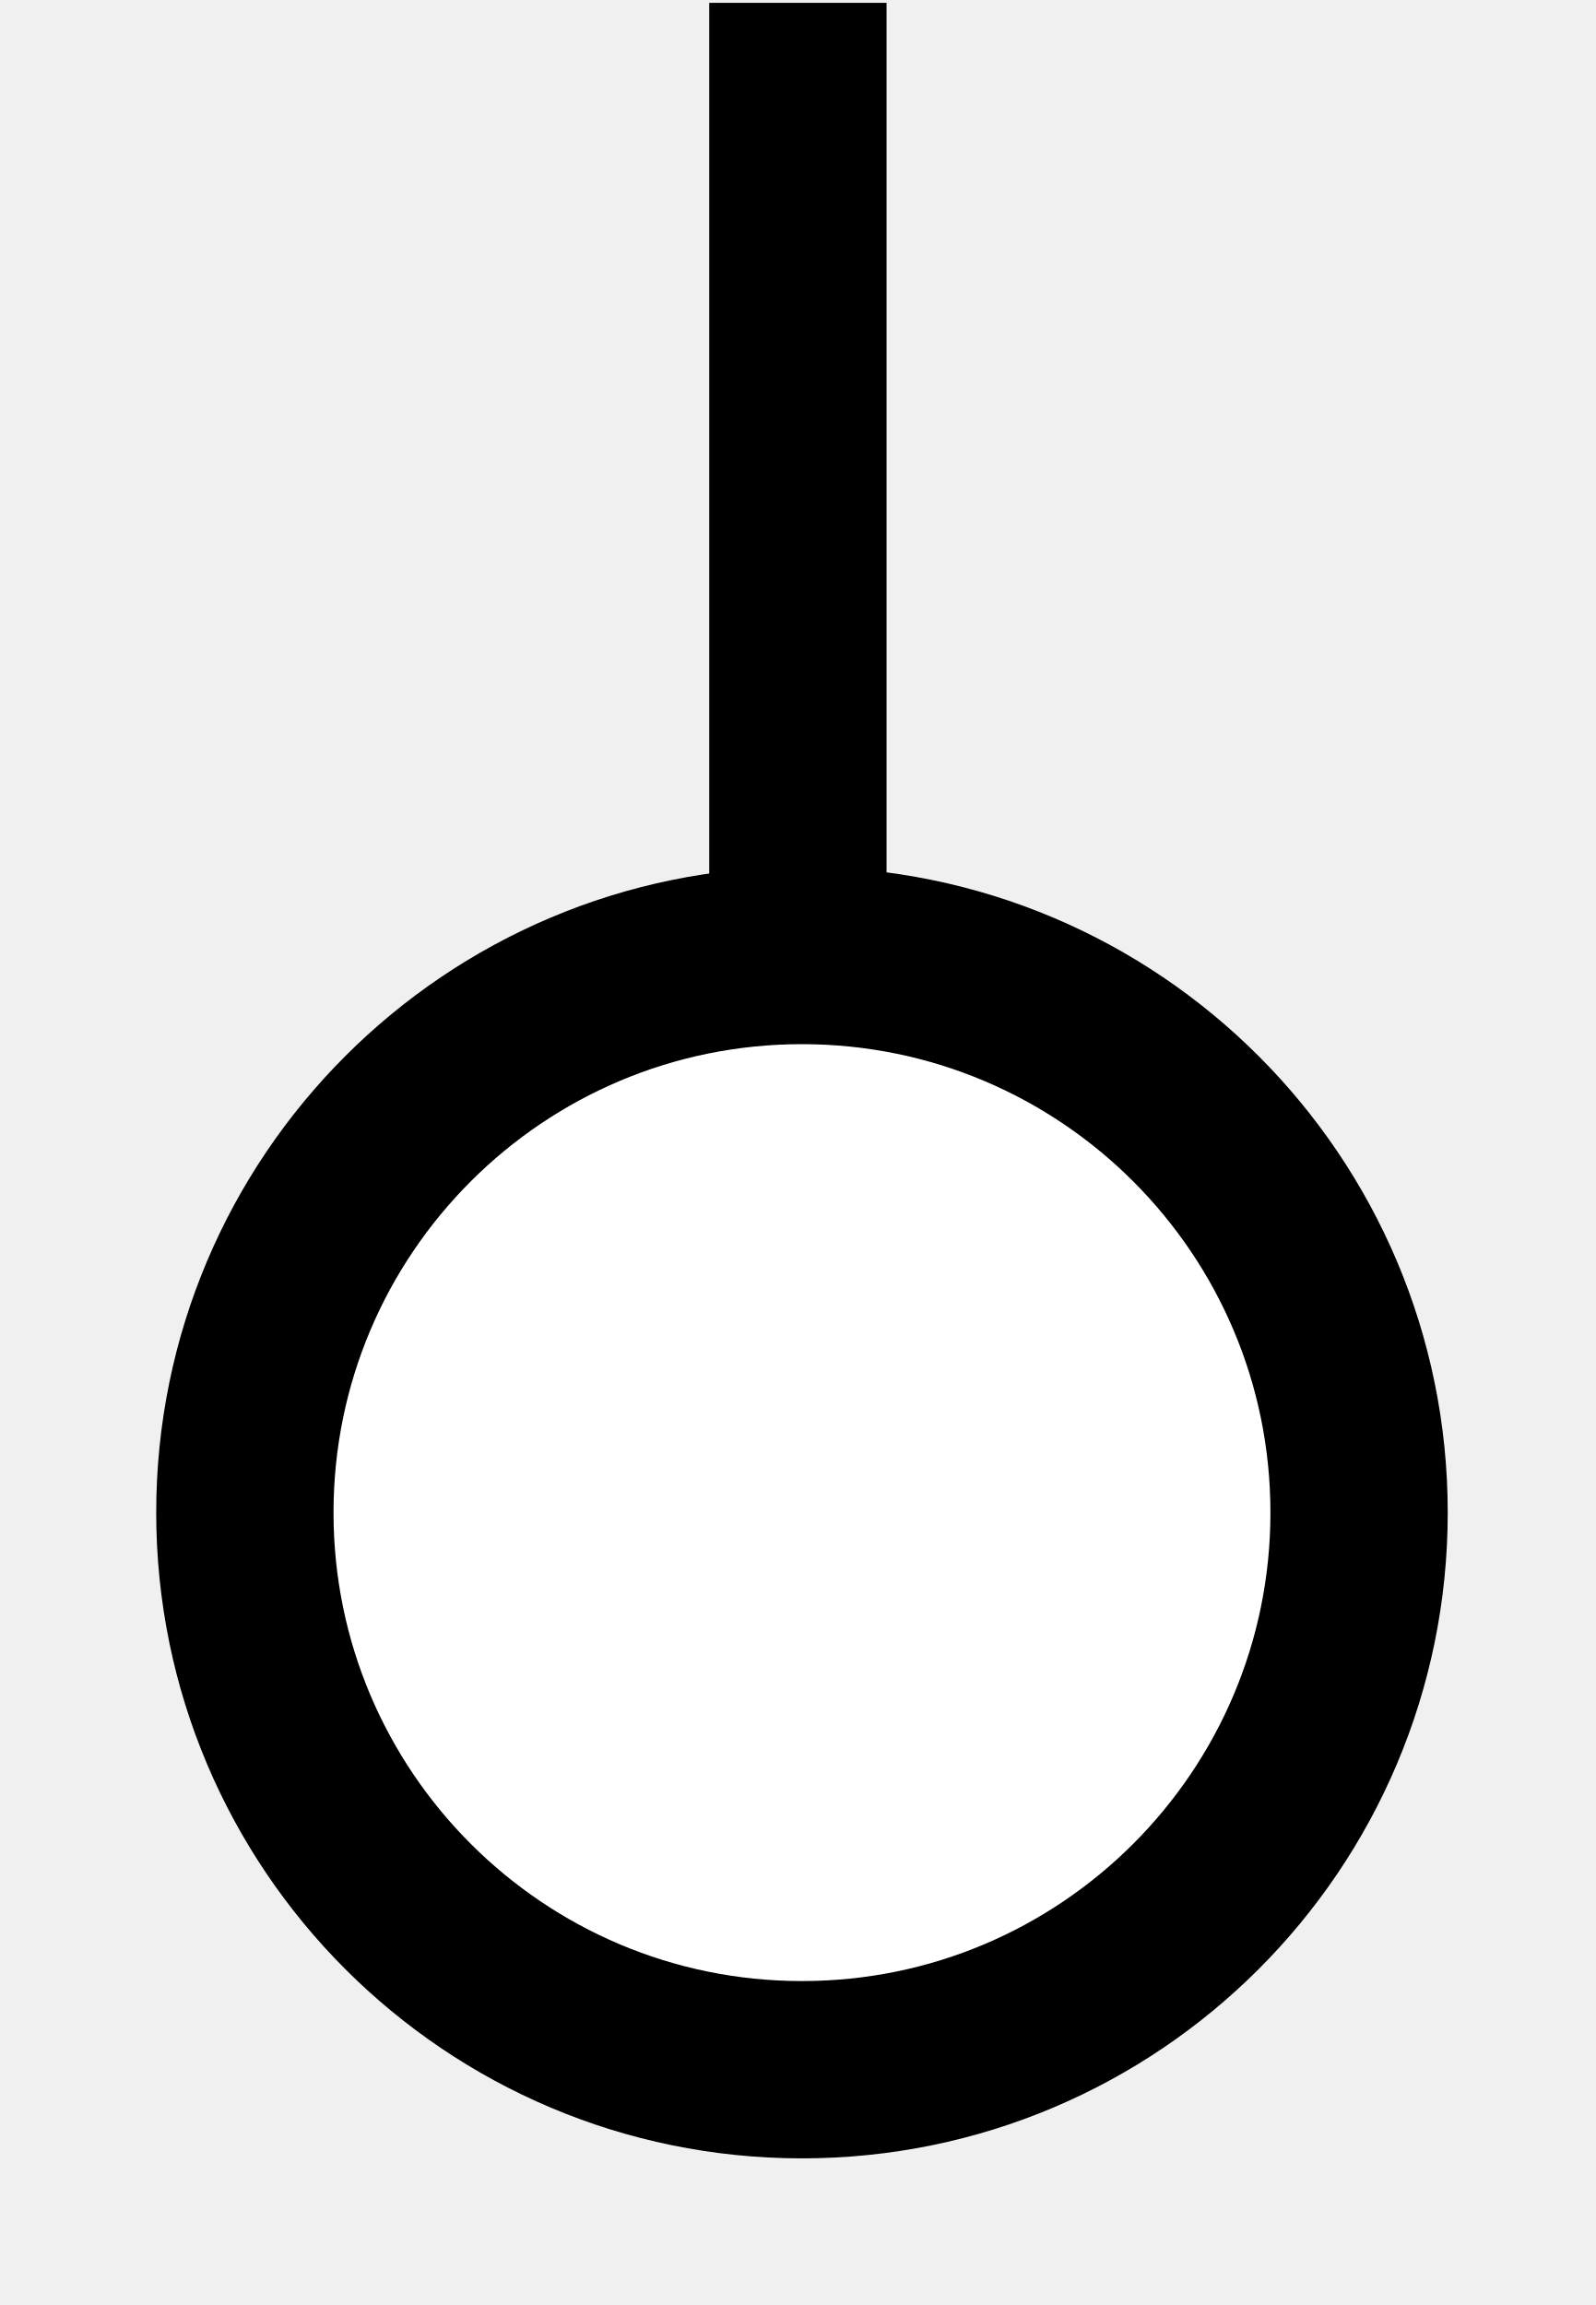
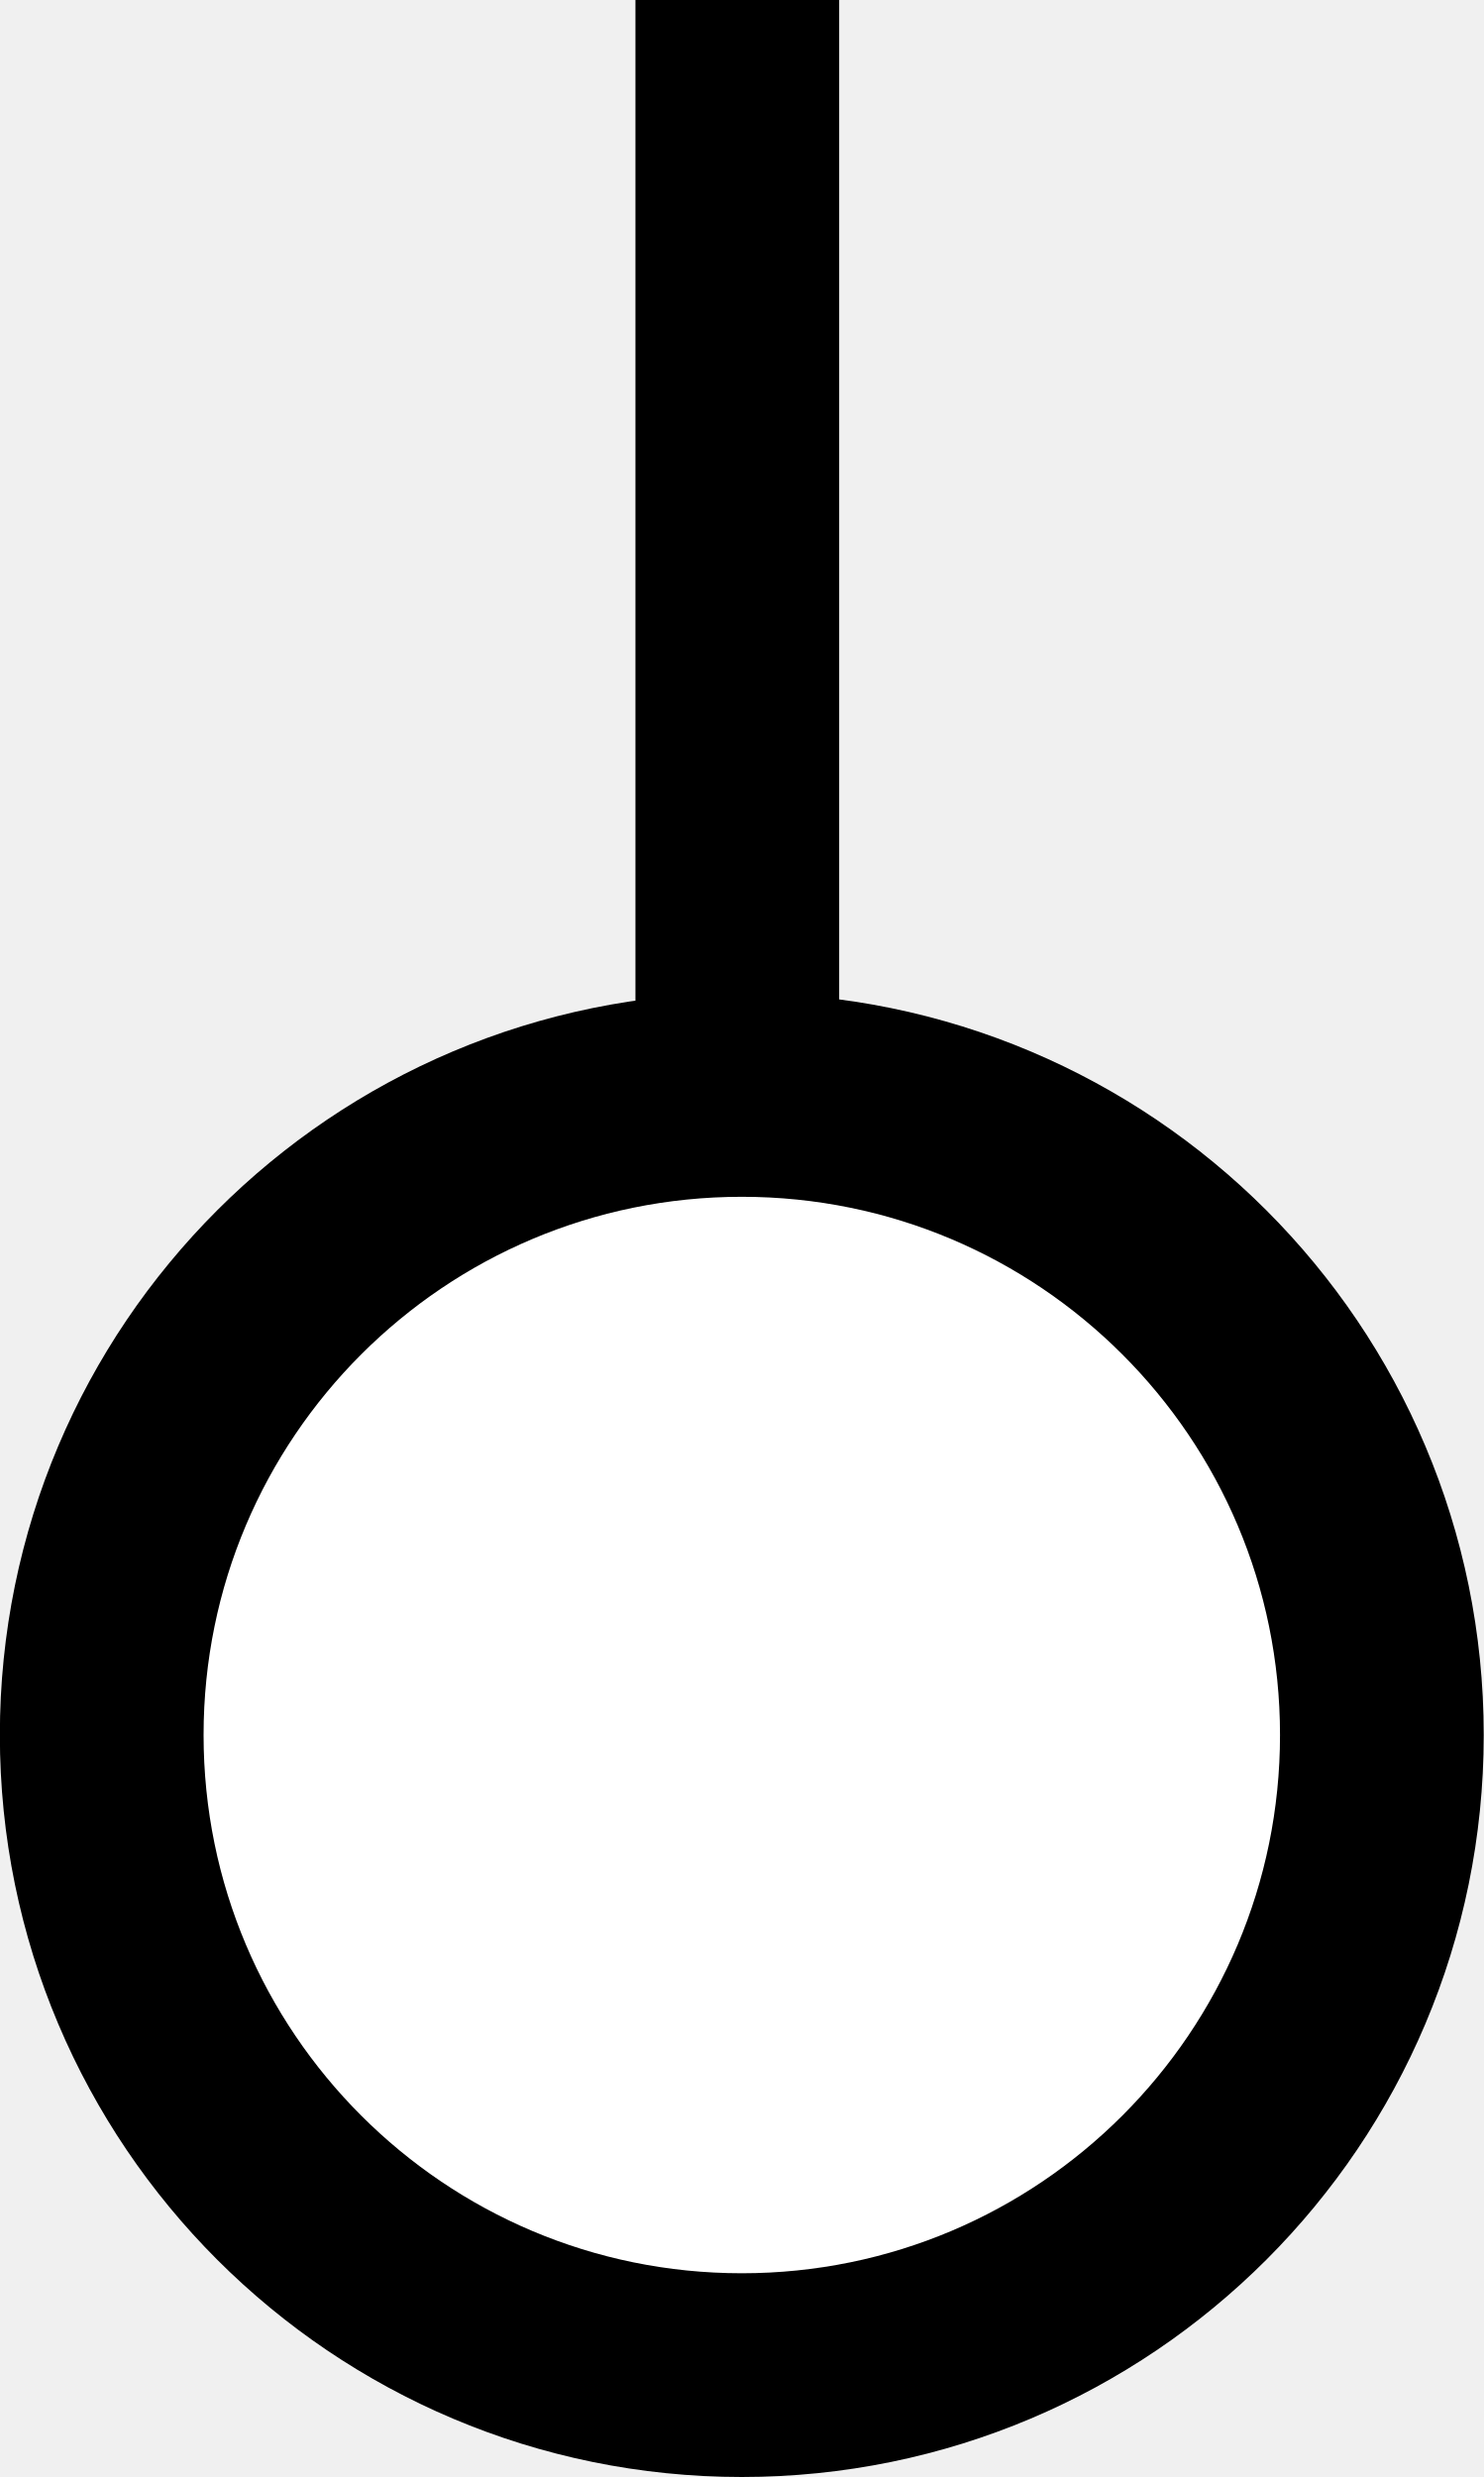
- <svg xmlns="http://www.w3.org/2000/svg" id="svg3109" version="1.1" width="9" height="13">
+ <svg xmlns="http://www.w3.org/2000/svg" id="svg3109" version="1.1" width="10.925" height="18.236">
  <defs id="defs3113" />
-   <path style="fill:#ffffff;fill-opacity:1;stroke:#000000;stroke-opacity:1" d="m 7.665,8.531 c 0,1.735 -1.407,3.142 -3.142,3.142 -1.735,0 -3.142,-1.407 -3.142,-3.142 0,-1.735 1.407,-3.142 3.142,-3.142 1.735,0 3.142,1.407 3.142,3.142 z" id="path3119" />
-   <path style="fill:none;stroke:#000000;stroke-width:1px;stroke-linecap:butt;stroke-linejoin:miter;stroke-opacity:1" d="m 4.5,5.455 0,-5.439" id="path3889" />
+   <path style="fill:#ffffff;fill-opacity:1;stroke:#000000;stroke-width:1.5;stroke-opacity:1" d="m 10.175,12.773 c 0,2.603 -2.11,4.713 -4.713,4.713 -2.603,0 -4.713,-2.11 -4.713,-4.713 0,-2.603 2.11,-4.712 4.713,-4.712 2.603,0 4.713,2.11 4.713,4.712 z" id="path3119" />
+   <path style="fill:none;stroke:#000000;stroke-width:1.5px;stroke-linecap:butt;stroke-linejoin:miter;stroke-opacity:1" d="M 5.429,8.158 V 0" id="path3889" />
</svg>
